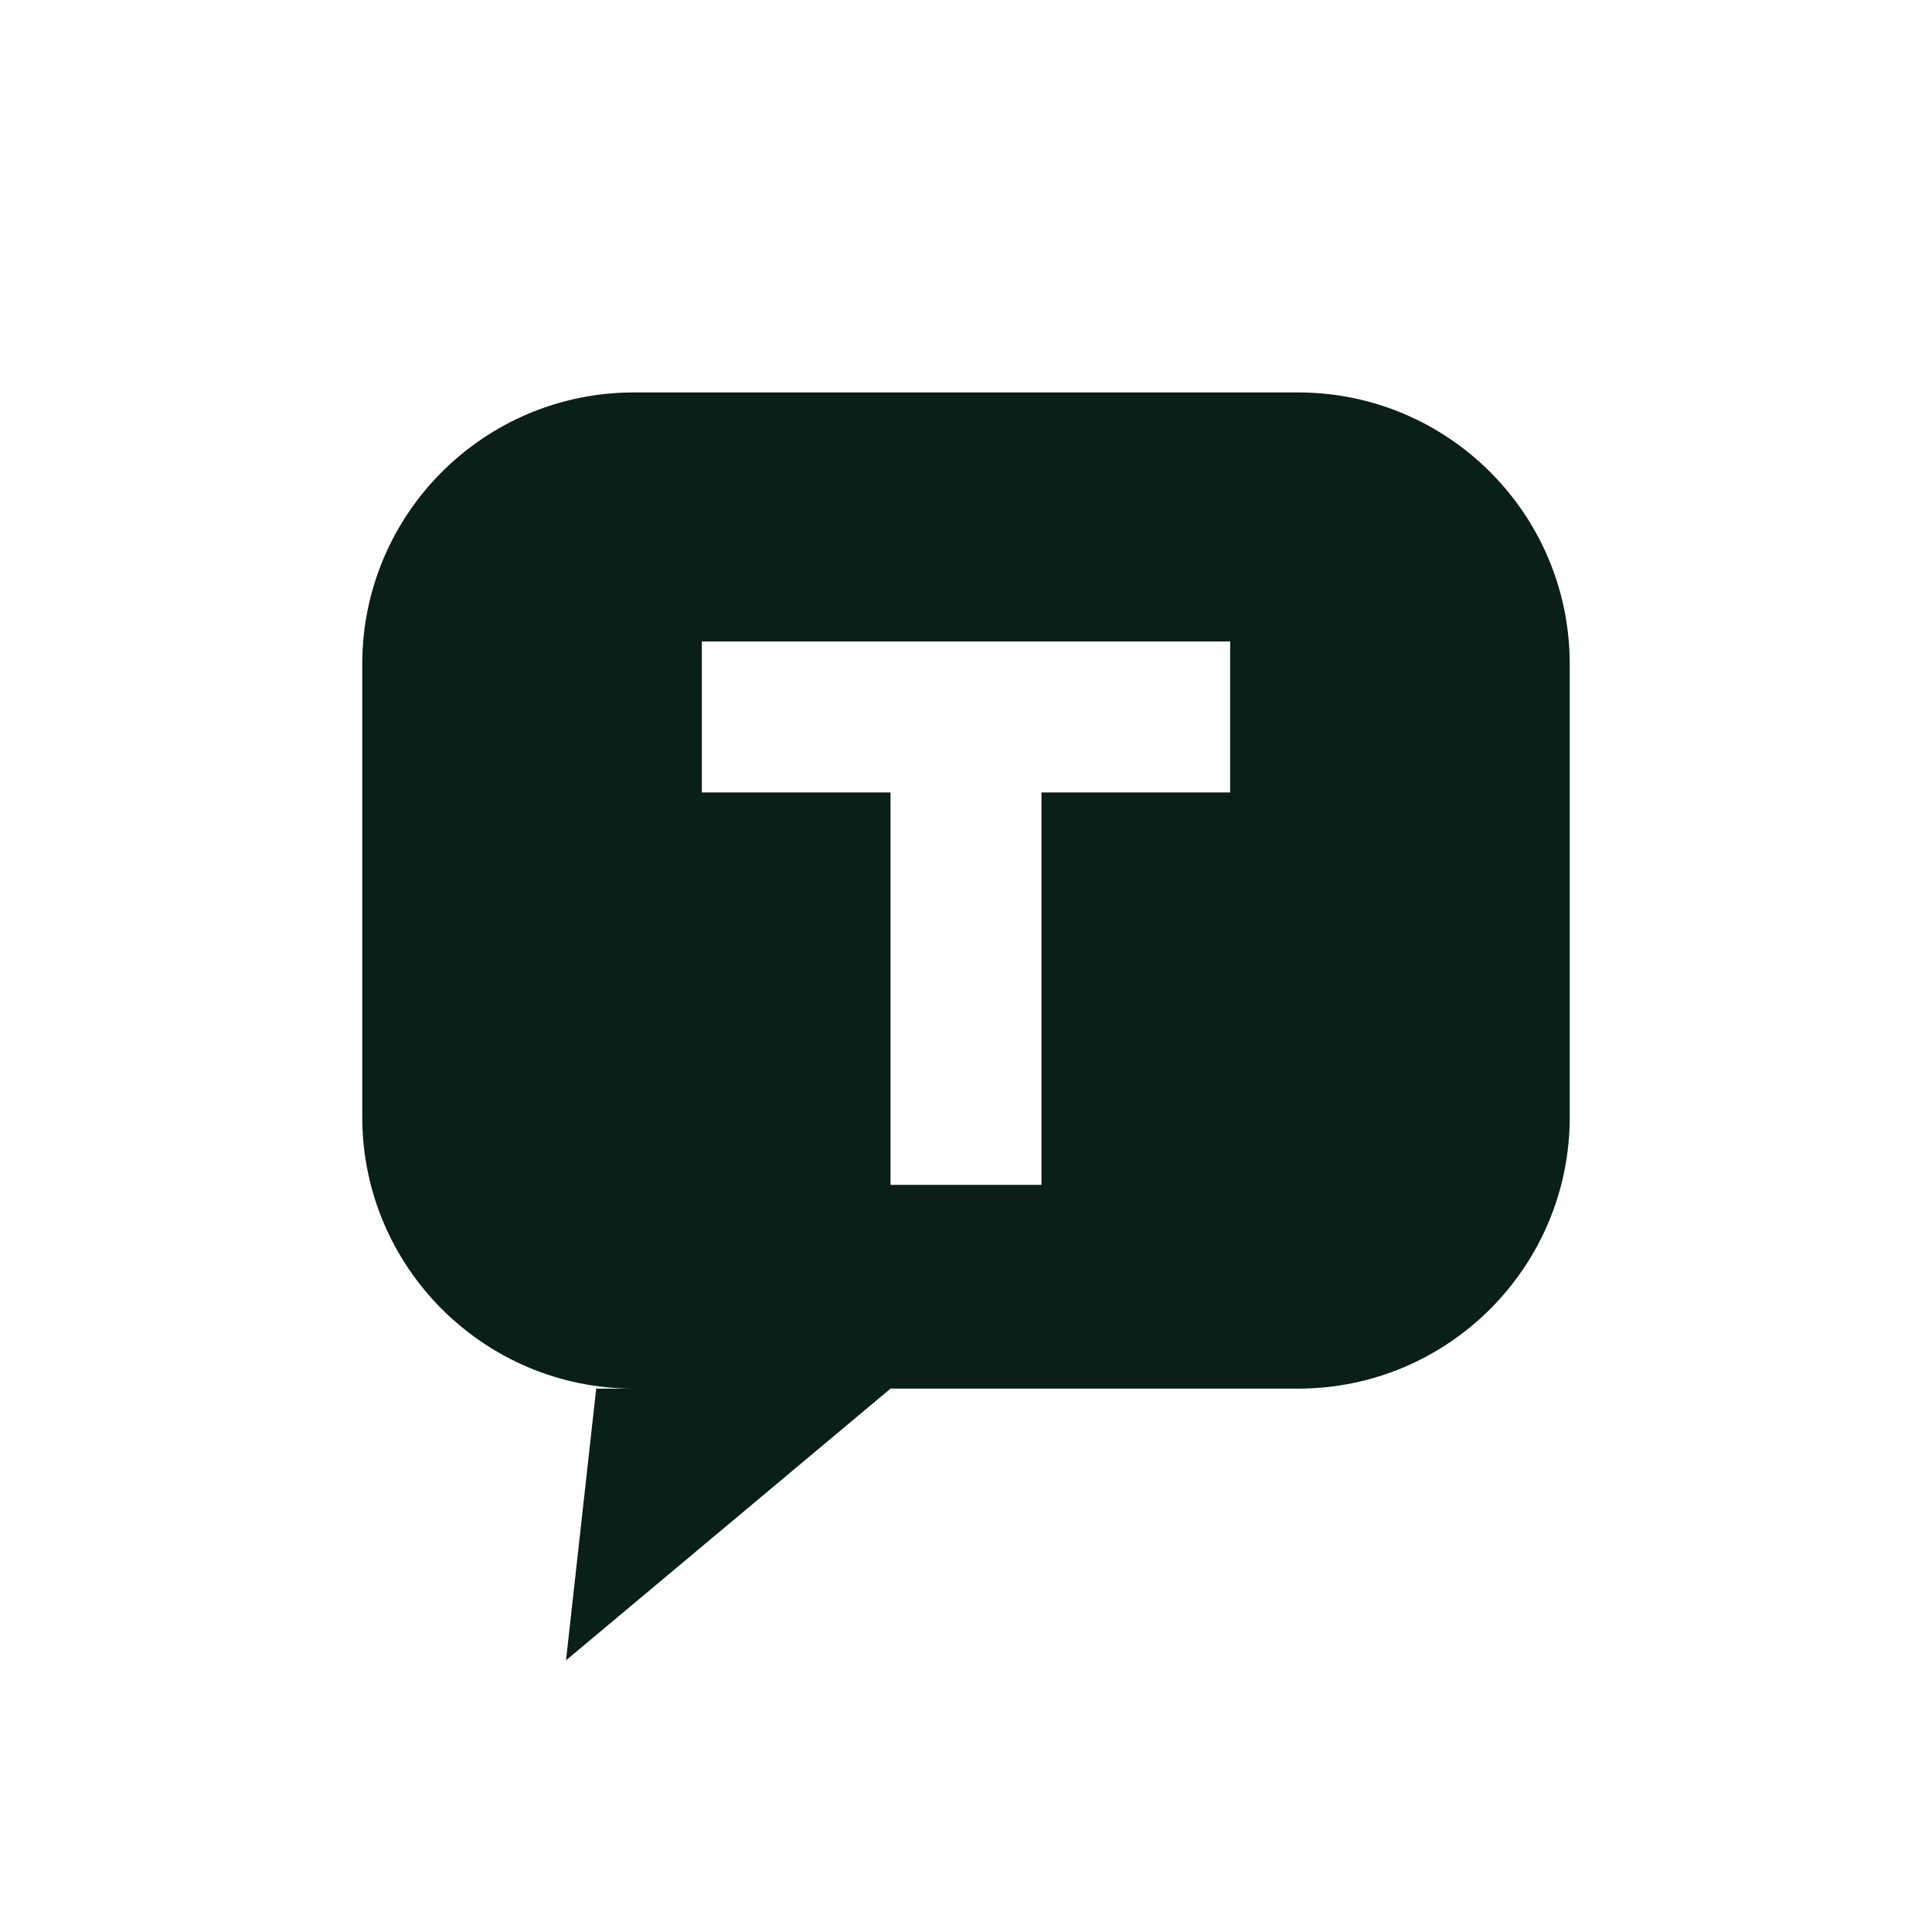
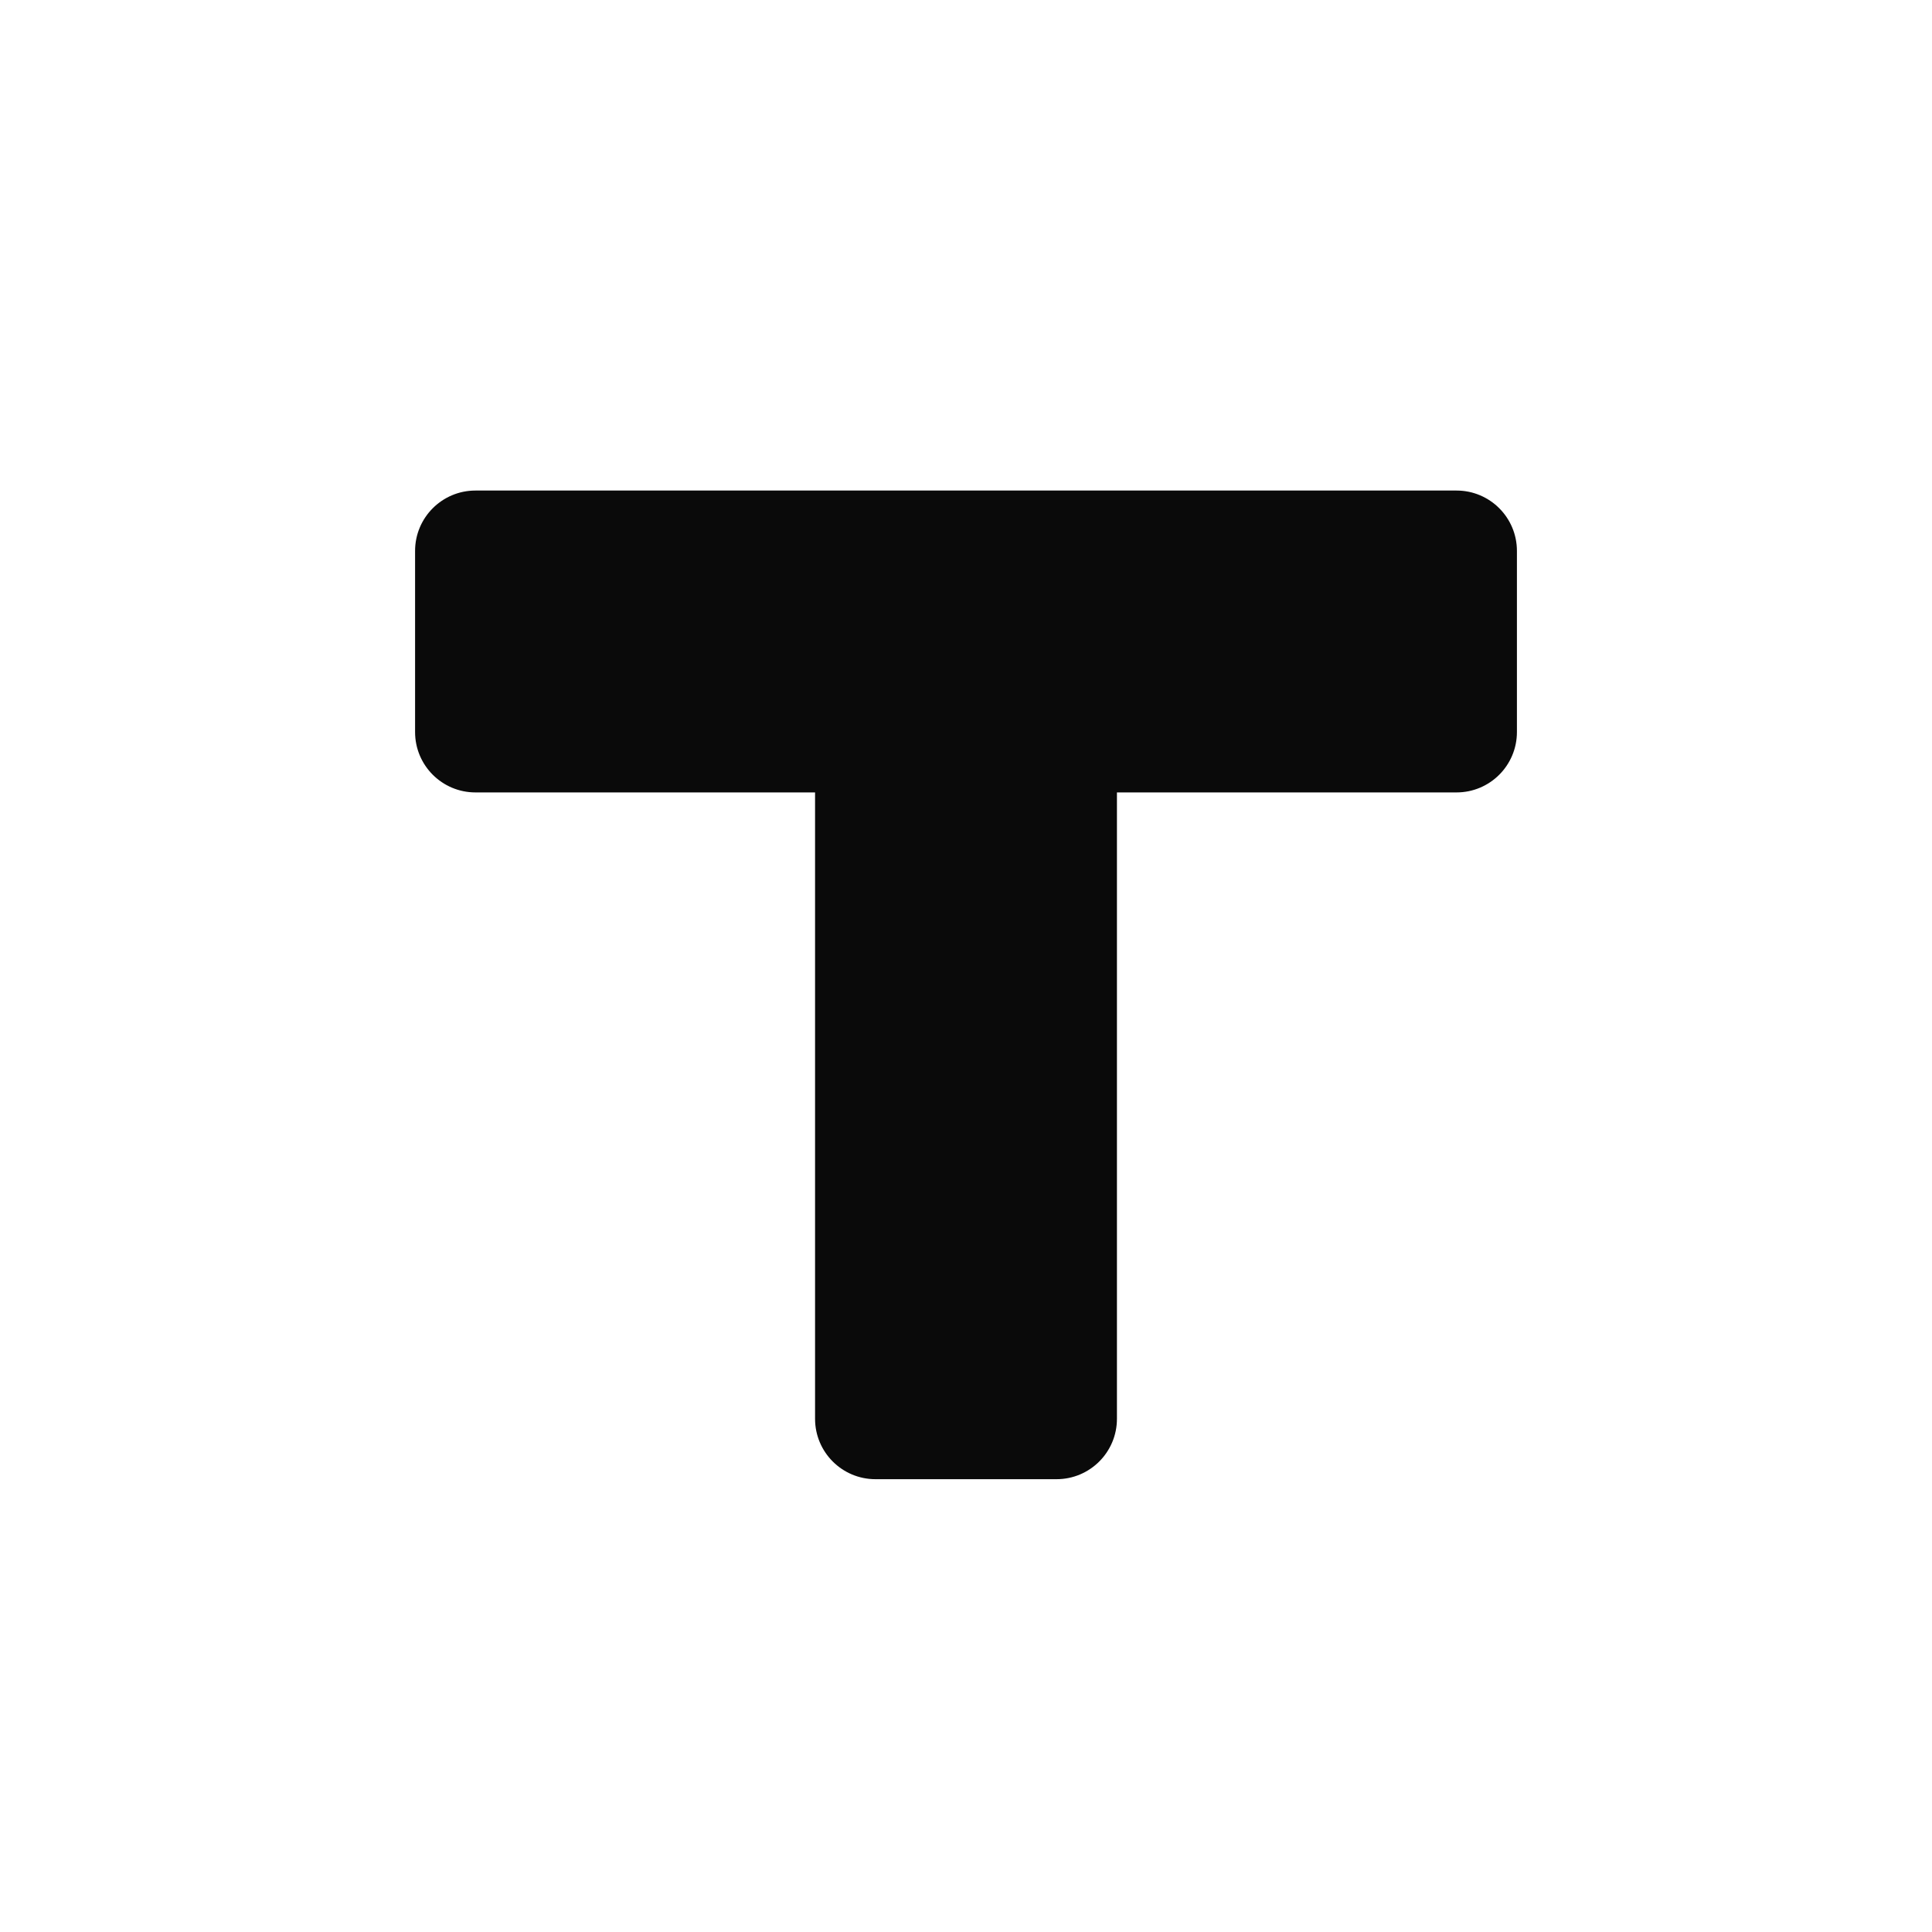
<svg xmlns="http://www.w3.org/2000/svg" width="512" height="512" viewBox="0 0 512 512" role="img" aria-label="Tello">
-   <path fill-rule="evenodd" fill="#0b1f19" d="M168 104H344A72 72 0 0 1 416 176V296A72 72 0 0 1 344 368H236L150 440L158 368H168A72 72 0 0 1 96 296V176A72 72 0 0 1 168 104Z M186 170H326V210H276V314H236V210H186Z" />
+   <path fill="#0a0a0a" d="M126 130H386A16 16 0 0 1 402 146V194A16 16 0 0 1 386 210H296V376A16 16 0 0 1 280 392H232A16 16 0 0 1 216 376V210H126A16 16 0 0 1 110 194V146A16 16 0 0 1 126 130Z" />
</svg>
